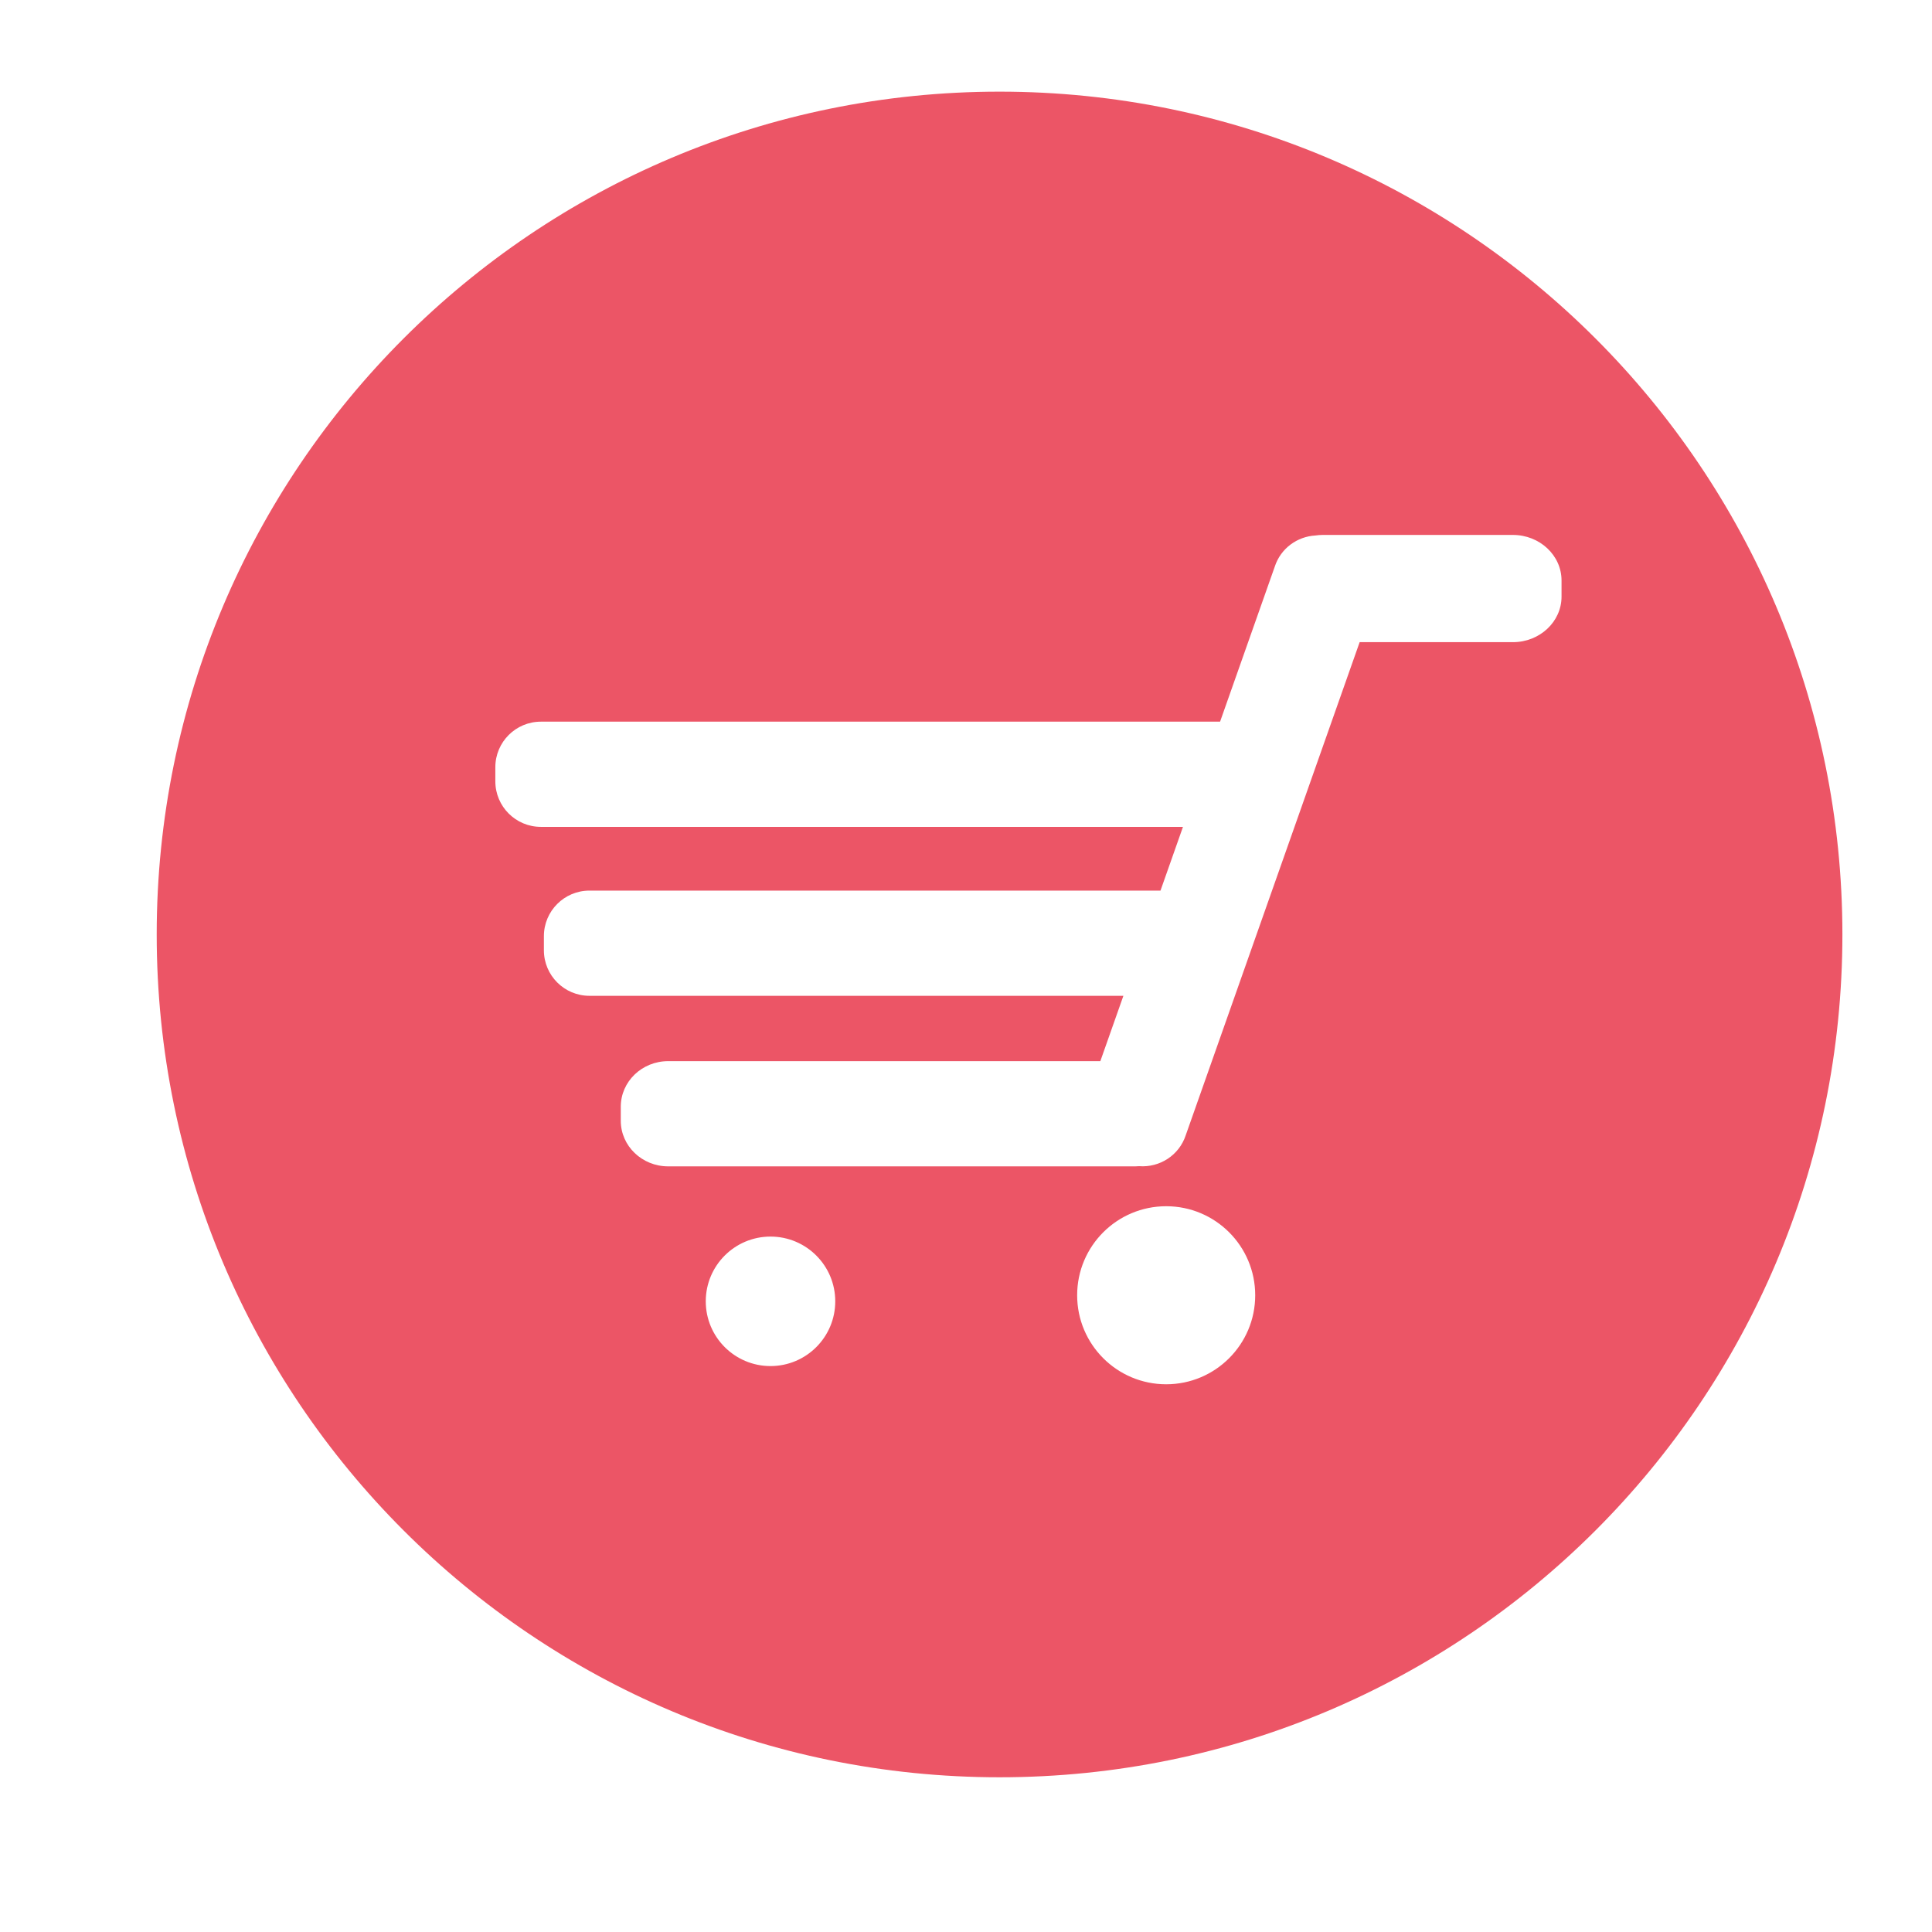
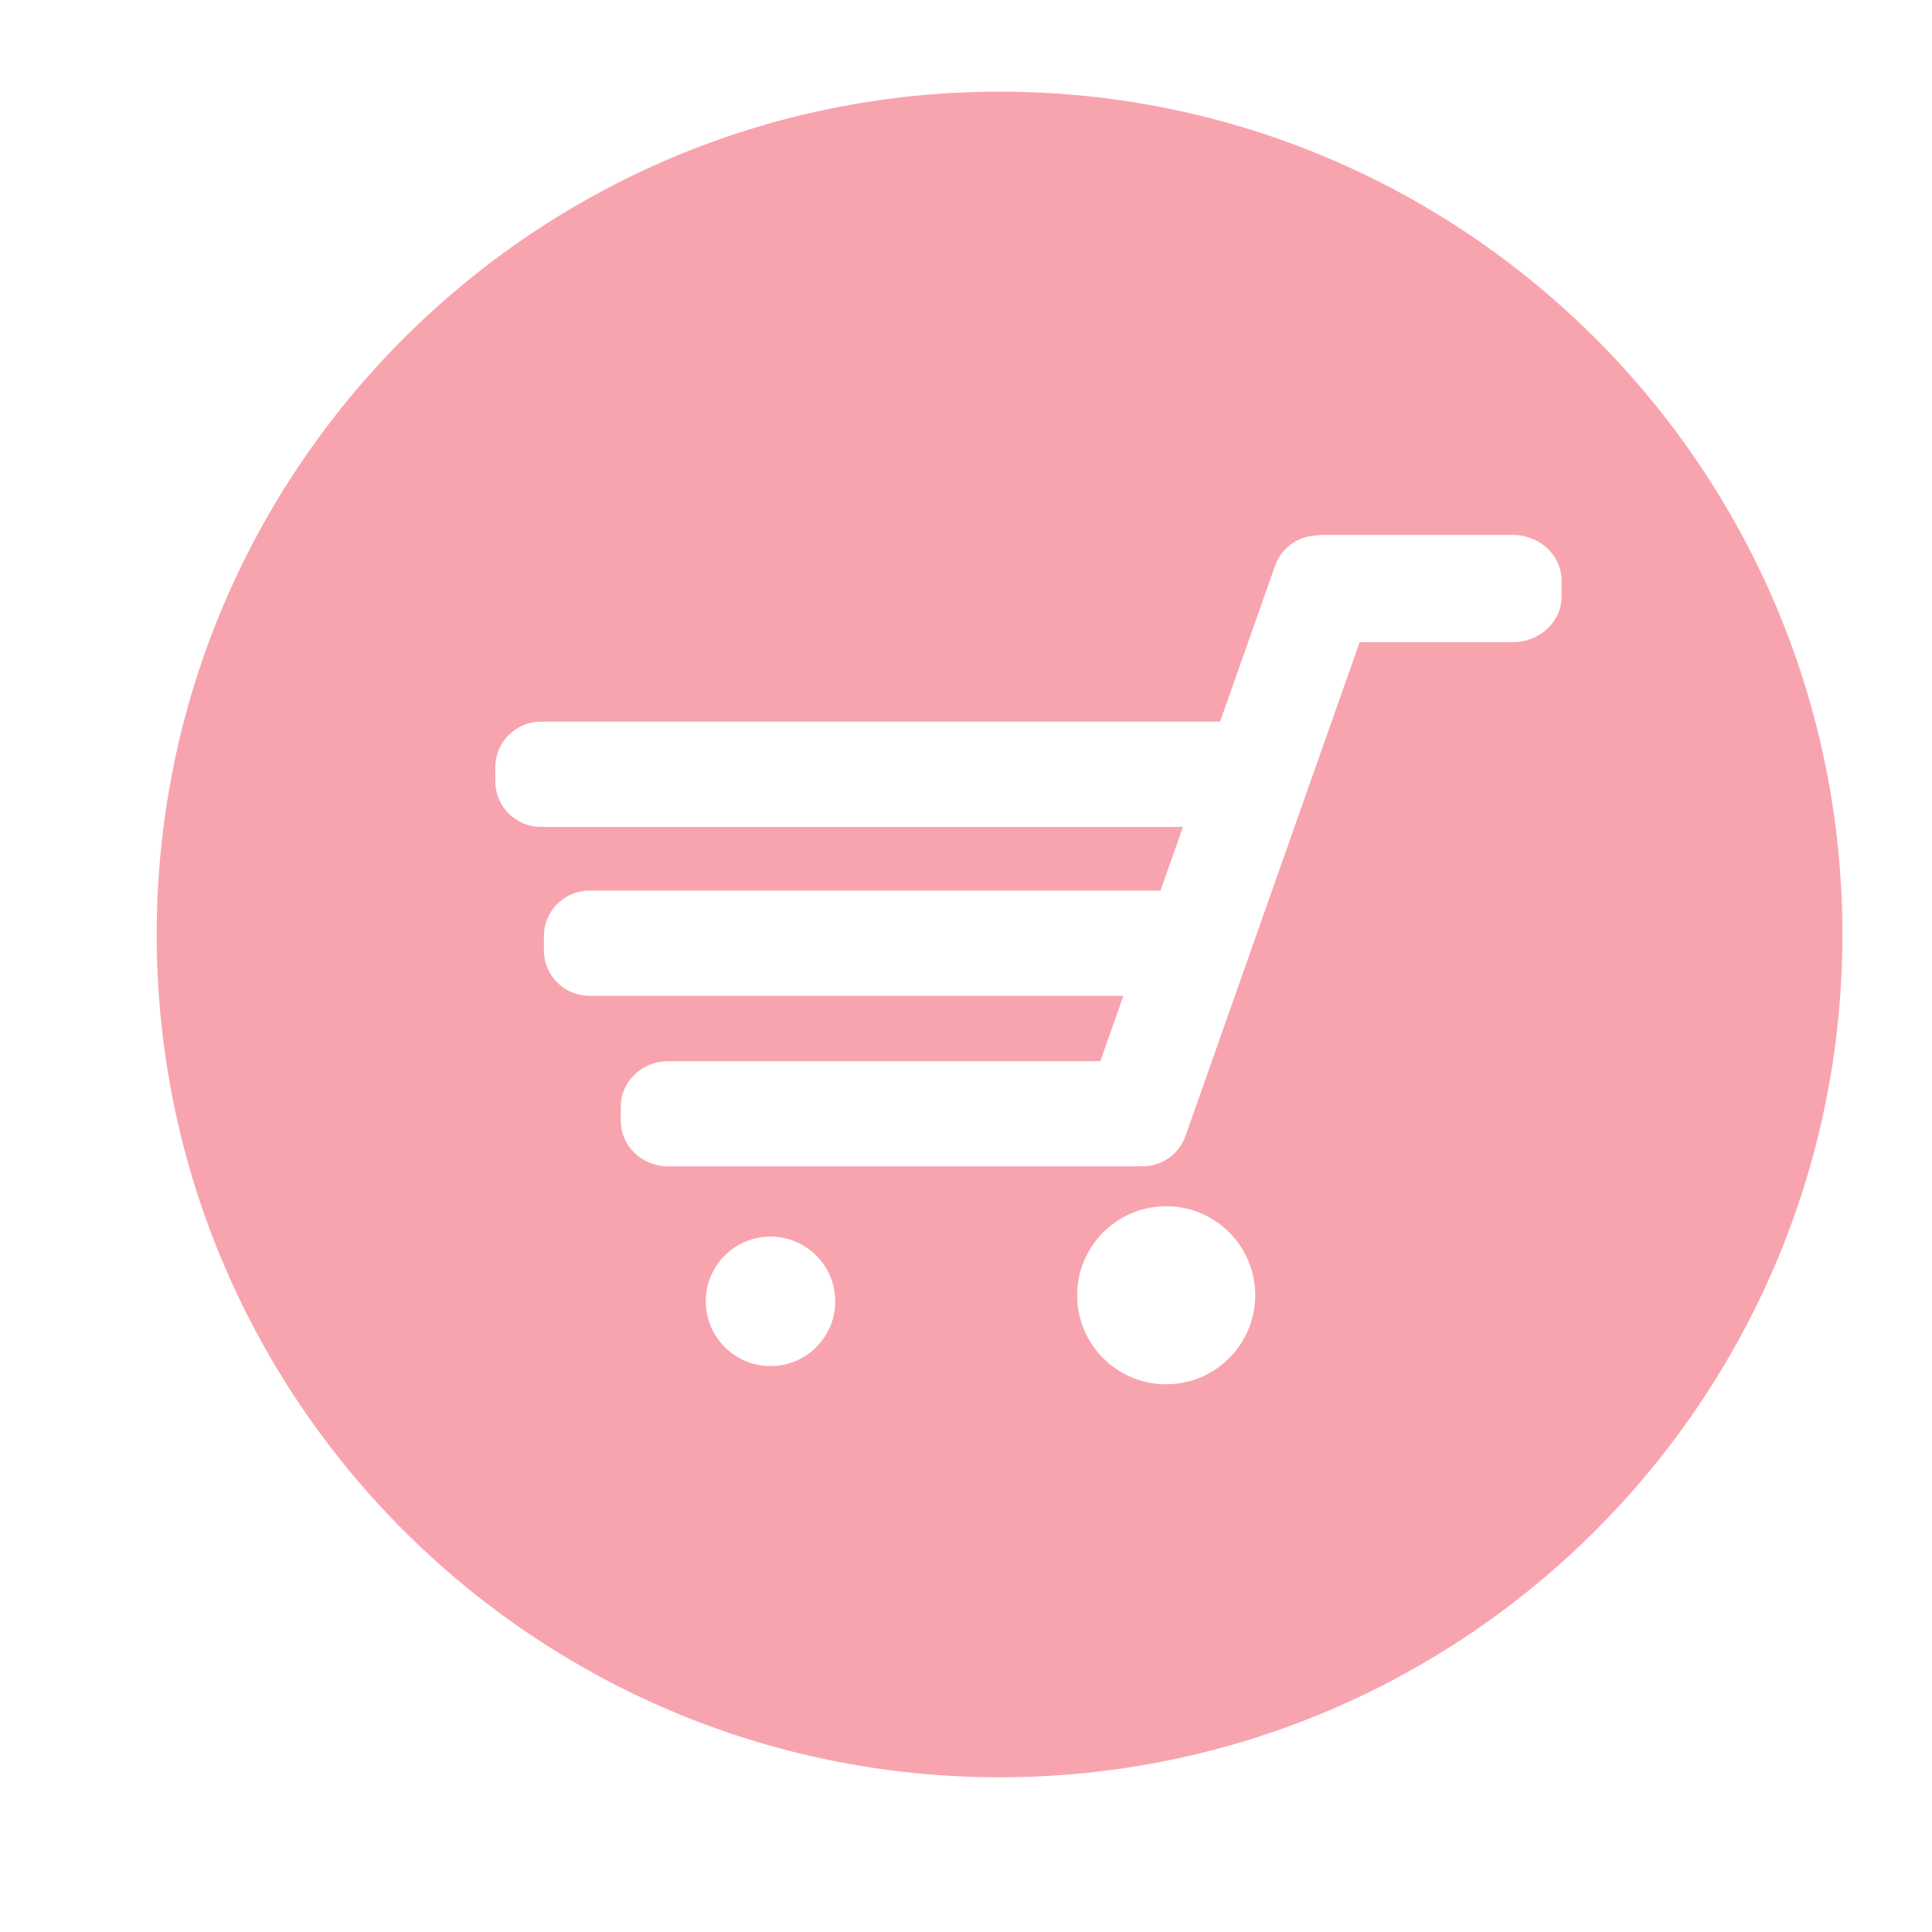
<svg xmlns="http://www.w3.org/2000/svg" t="1526981150560" class="icon" style="" viewBox="0 0 1024 1024" version="1.1" p-id="1757" width="32" height="32">
  <defs>
    <style type="text/css" />
  </defs>
-   <path d="M529.782 48.576c-246.72 0-446.726 200-446.726 446.71 0 246.71 200.006 446.709 446.726 446.709 246.721 0 446.727-199.999 446.727-446.709C976.509 248.577 776.503 48.576 529.782 48.576zM408.386 724.046c-18.95 0-34.317-15.362-34.317-34.315 0-18.955 15.367-34.318 34.317-34.318 18.954 0 34.317 15.363 34.317 34.318C442.703 708.685 427.34 724.046 408.386 724.046zM618.101 733.695c-26.06 0-47.187-21.126-47.187-47.186 0-26.058 21.128-47.181 47.187-47.181 26.061 0 47.186 21.123 47.186 47.181C665.287 712.569 644.161 733.695 618.101 733.695zM827.649 316.216c0 13.336-11.556 24.147-25.81 24.147l-81.198 0-92.148 261.262c-3.499 10.747-13.894 17.305-24.741 16.469-0.674 0.052-1.355 0.101-2.047 0.101L354.153 618.196c-13.878 0-25.126-10.814-25.126-24.149l0-7.469c0-13.335 11.249-24.15 25.126-24.15l229.051 0 12.217-34.626L312.424 527.802c-13.336 0-24.149-10.81-24.149-24.148l0-7.467c0-13.338 10.813-24.149 24.149-24.149l302.331 0c0.109 0 0.217 0.016 0.324 0.017l11.921-33.795L286.687 438.261c-13.338 0-24.149-10.811-24.149-24.148l0-7.469c0-13.336 10.811-24.148 24.149-24.148l359.982 0 28.983-82.167c3.147-9.68 11.899-15.966 21.529-16.506 1.253-0.177 2.523-0.297 3.827-0.297l100.829 0c14.254 0 25.81 10.81 25.81 24.148L827.648 316.216z" p-id="1758" fill="#ec5566" />
+   <path d="M529.782 48.576c-246.72 0-446.726 200-446.726 446.71 0 246.71 200.006 446.709 446.726 446.709 246.721 0 446.727-199.999 446.727-446.709C976.509 248.577 776.503 48.576 529.782 48.576zM408.386 724.046c-18.95 0-34.317-15.362-34.317-34.315 0-18.955 15.367-34.318 34.317-34.318 18.954 0 34.317 15.363 34.317 34.318C442.703 708.685 427.34 724.046 408.386 724.046zM618.101 733.695c-26.06 0-47.187-21.126-47.187-47.186 0-26.058 21.128-47.181 47.187-47.181 26.061 0 47.186 21.123 47.186 47.181C665.287 712.569 644.161 733.695 618.101 733.695zM827.649 316.216c0 13.336-11.556 24.147-25.81 24.147l-81.198 0-92.148 261.262c-3.499 10.747-13.894 17.305-24.741 16.469-0.674 0.052-1.355 0.101-2.047 0.101L354.153 618.196c-13.878 0-25.126-10.814-25.126-24.149l0-7.469c0-13.335 11.249-24.15 25.126-24.15l229.051 0 12.217-34.626L312.424 527.802c-13.336 0-24.149-10.81-24.149-24.148l0-7.467c0-13.338 10.813-24.149 24.149-24.149l302.331 0c0.109 0 0.217 0.016 0.324 0.017l11.921-33.795L286.687 438.261c-13.338 0-24.149-10.811-24.149-24.148l0-7.469c0-13.336 10.811-24.148 24.149-24.148l359.982 0 28.983-82.167c3.147-9.68 11.899-15.966 21.529-16.506 1.253-0.177 2.523-0.297 3.827-0.297l100.829 0c14.254 0 25.81 10.81 25.81 24.148L827.648 316.216z" p-id="1758" fill="#f8a4ae" />
</svg>
